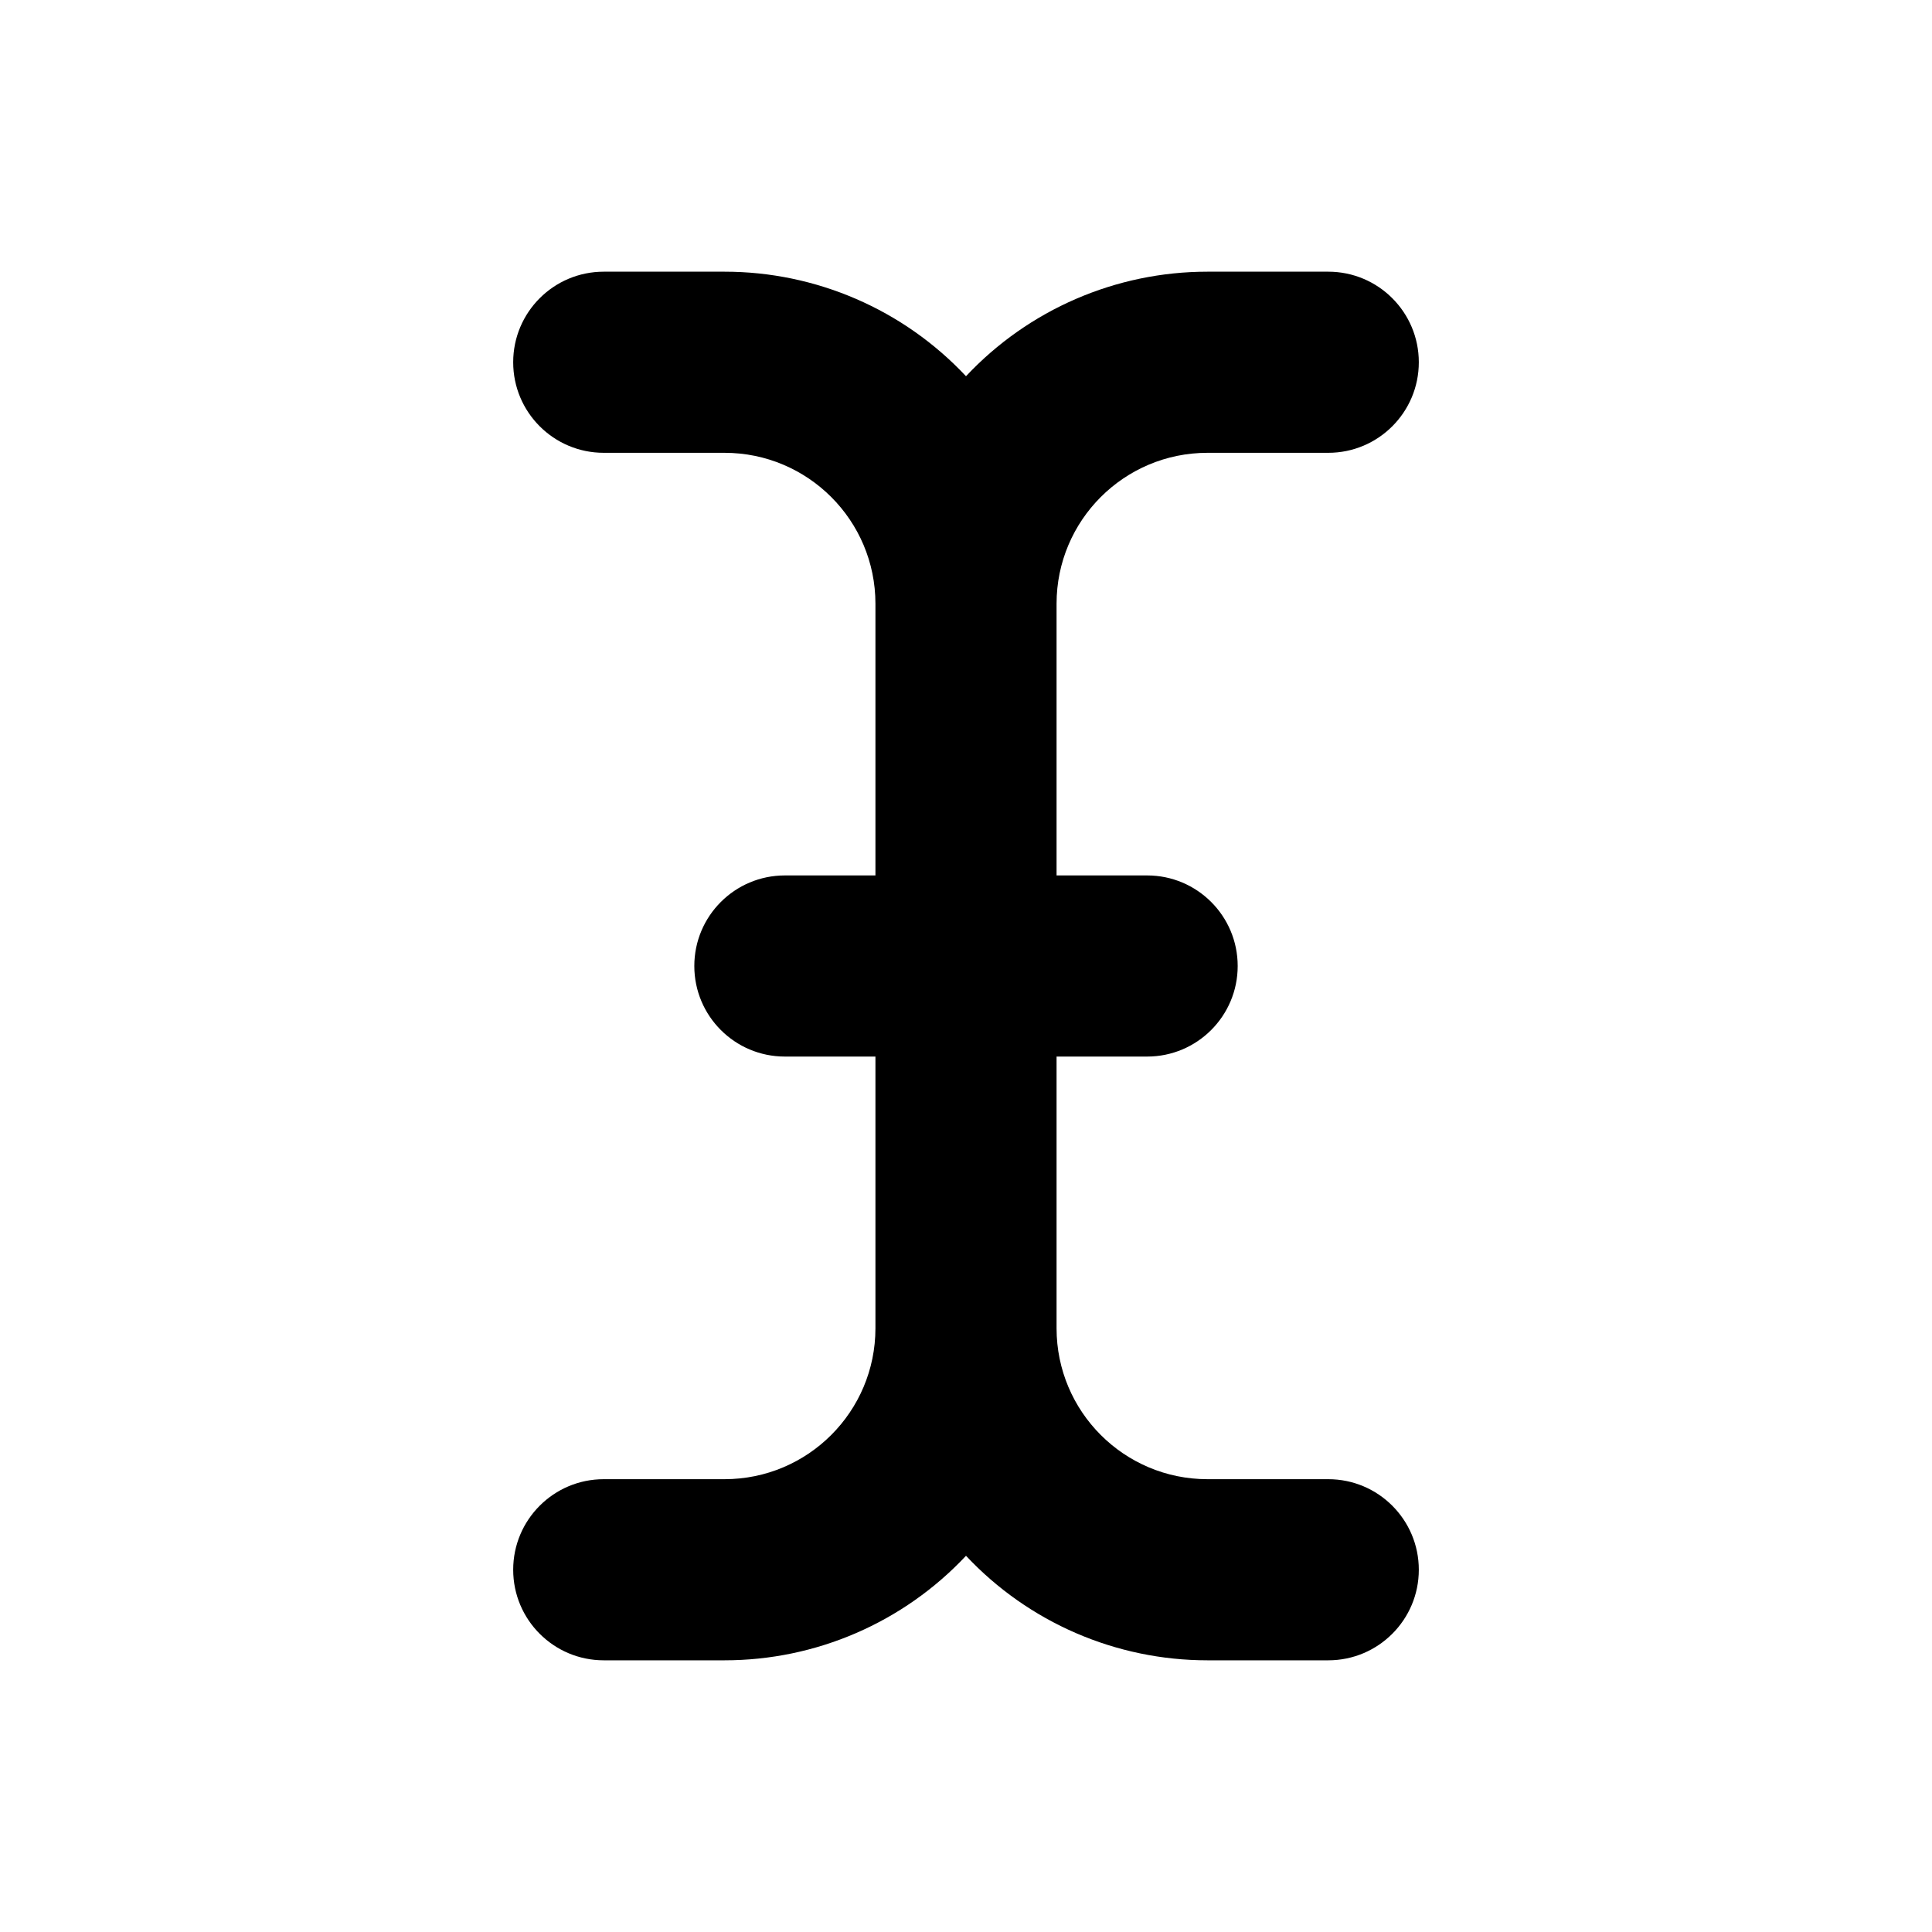
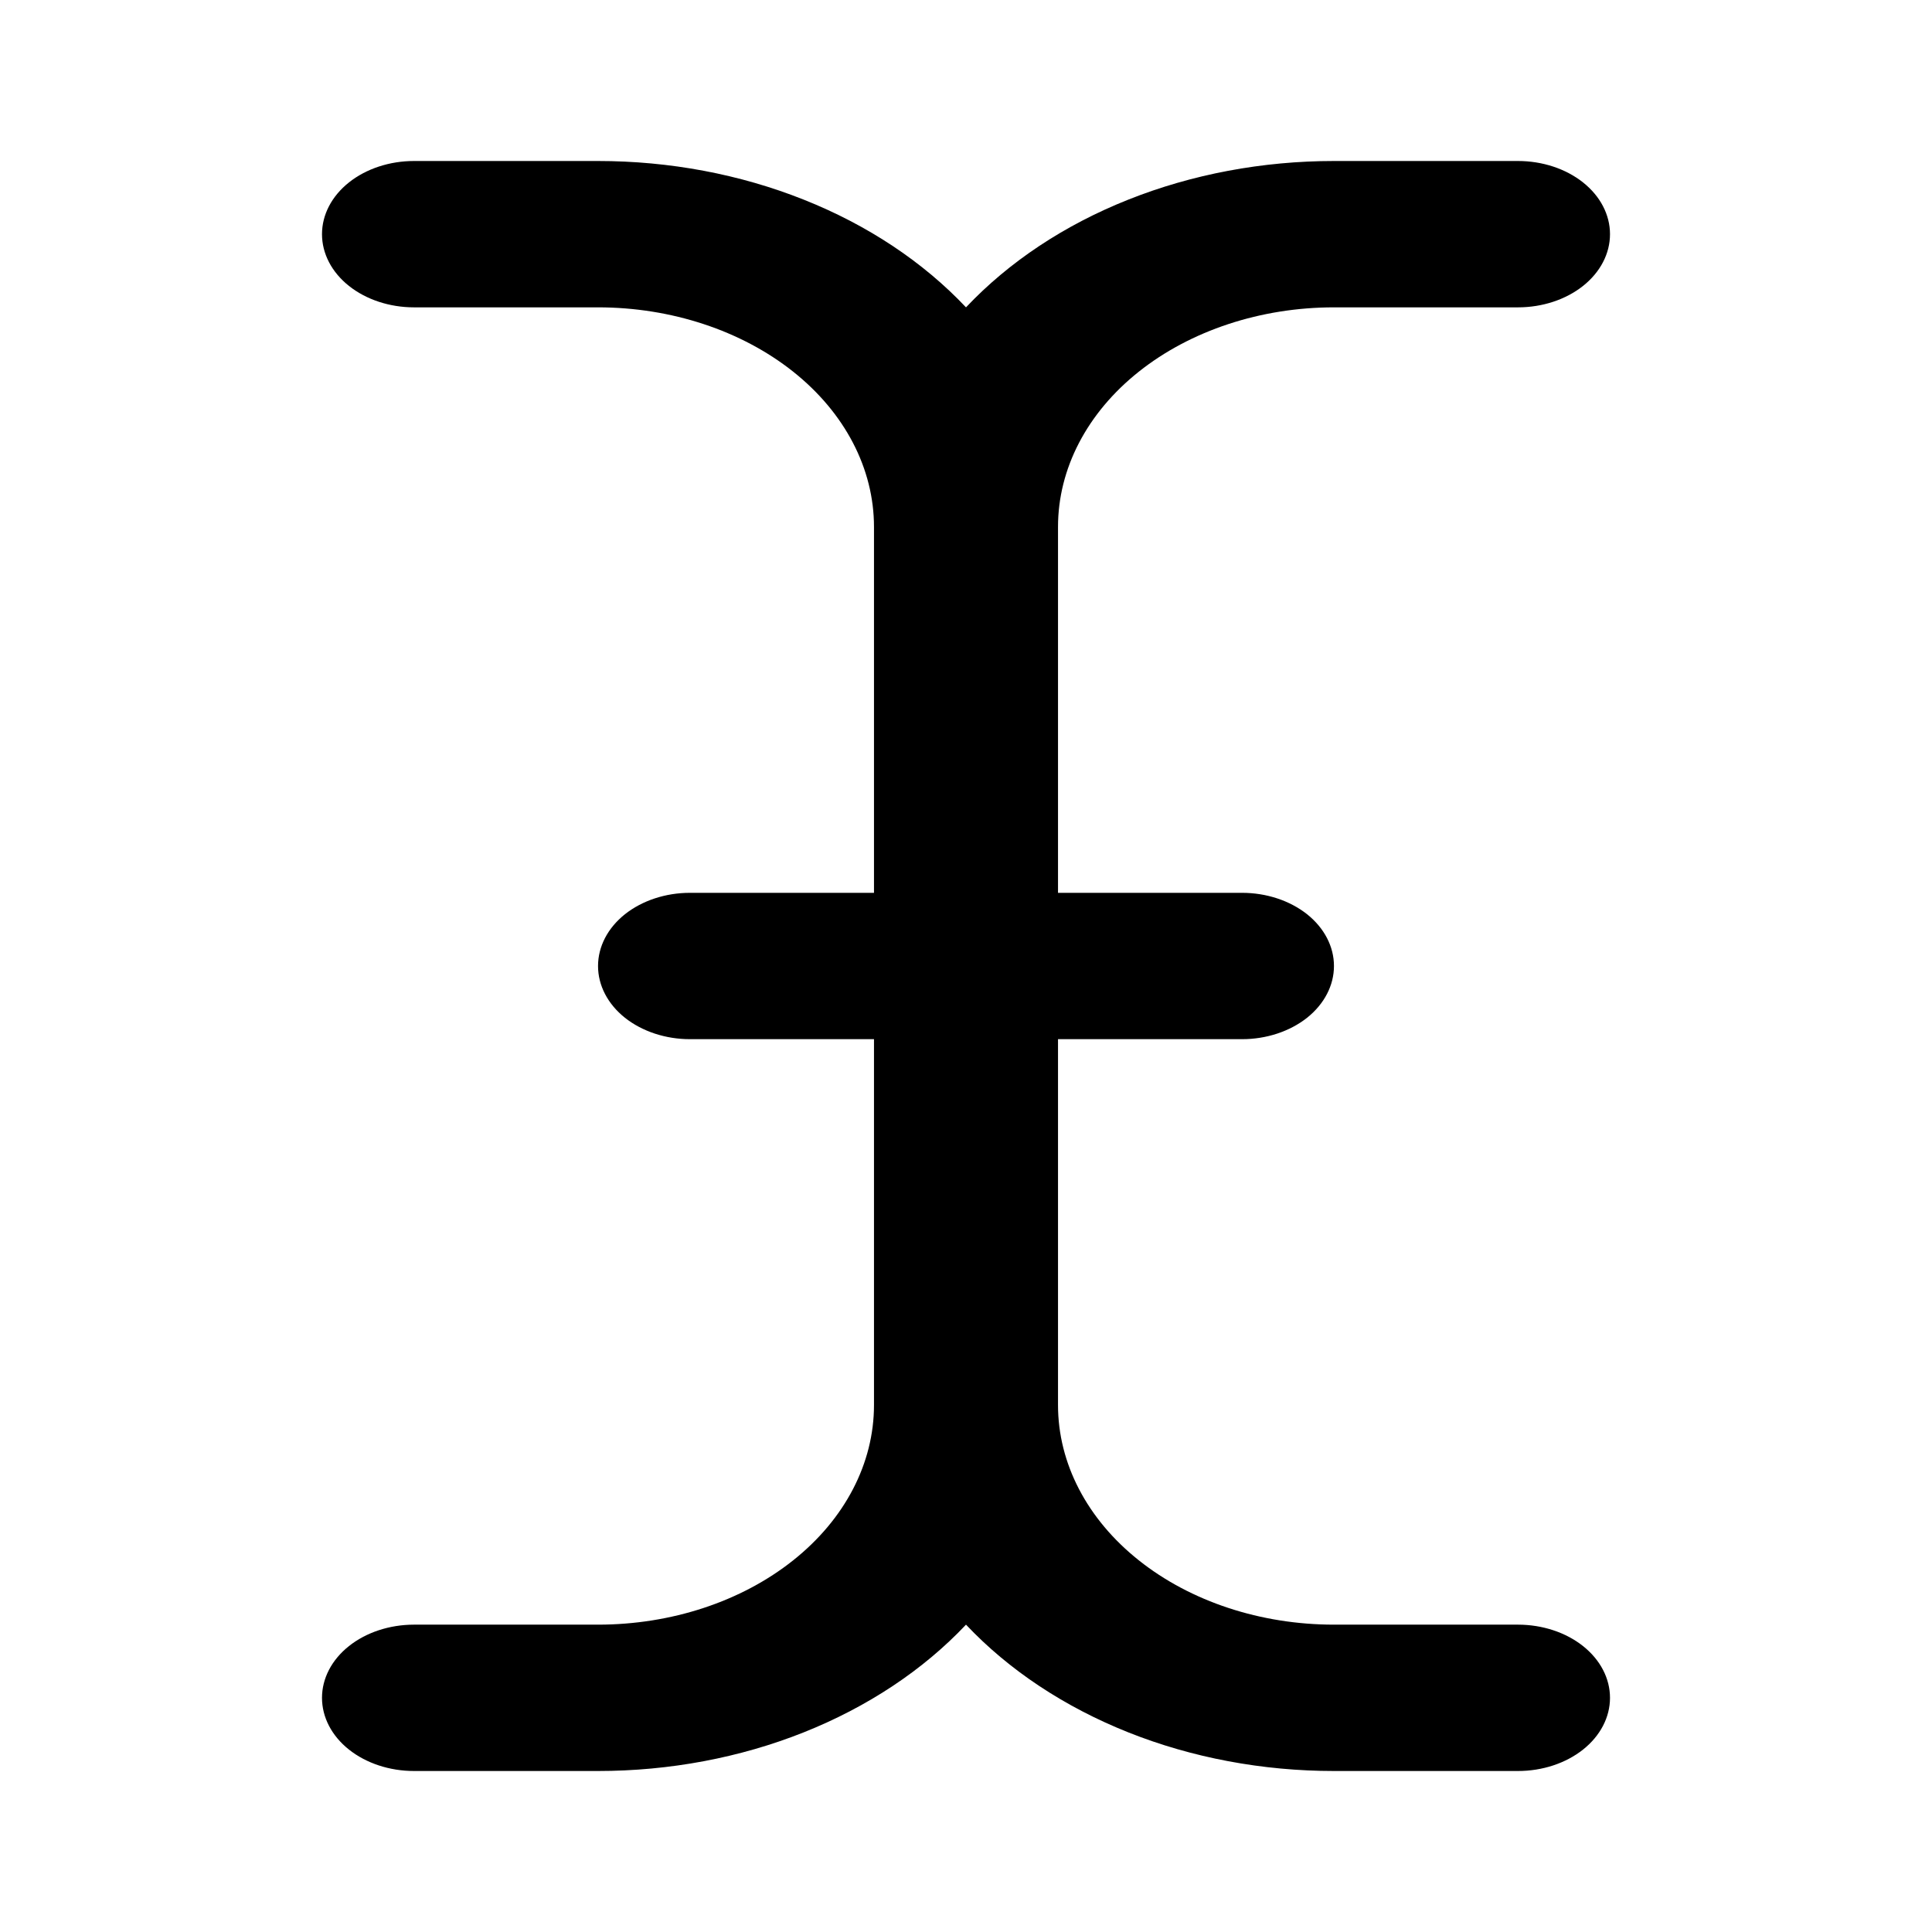
- <svg xmlns="http://www.w3.org/2000/svg" width="256" height="256" viewBox="0 0 256 256">
-   <path fill="currentColor" d="M188 208a12 12 0 0 1-12 12h-16a43.86 43.86 0 0 1-32-13.85A43.86 43.86 0 0 1 96 220H80a12 12 0 0 1 0-24h16a20 20 0 0 0 20-20v-36h-12a12 12 0 0 1 0-24h12V80a20 20 0 0 0-20-20H80a12 12 0 0 1 0-24h16a43.86 43.86 0 0 1 32 13.85A43.86 43.86 0 0 1 160 36h16a12 12 0 0 1 0 24h-16a20 20 0 0 0-20 20v36h12a12 12 0 0 1 0 24h-12v36a20 20 0 0 0 20 20h16a12 12 0 0 1 12 12Z" />
+ <svg xmlns="http://www.w3.org/2000/svg" width="24" height="24" viewBox="0 0 24 24" fill="none">
+   <g clip-path="url(#clip0_4_163)">
+     <path d="M20 21.091C20 21.332 19.88 21.563 19.665 21.734C19.451 21.904 19.16 22 18.857 22H16.571C15.684 22 14.809 21.836 14.016 21.52C13.223 21.204 12.532 20.746 12 20.182C11.468 20.746 10.777 21.204 9.984 21.52C9.191 21.836 8.316 22 7.429 22H5.143C4.84 22 4.549 21.904 4.335 21.734C4.12 21.563 4 21.332 4 21.091C4 20.85 4.12 20.619 4.335 20.448C4.549 20.278 4.84 20.182 5.143 20.182H7.429C8.338 20.182 9.21 19.895 9.853 19.383C10.496 18.872 10.857 18.178 10.857 17.454V12.909H8.571C8.268 12.909 7.978 12.813 7.763 12.643C7.549 12.472 7.429 12.241 7.429 12C7.429 11.759 7.549 11.528 7.763 11.357C7.978 11.187 8.268 11.091 8.571 11.091H10.857V6.545C10.857 5.822 10.496 5.128 9.853 4.617C9.21 4.106 8.338 3.818 7.429 3.818H5.143C4.84 3.818 4.549 3.722 4.335 3.552C4.12 3.381 4 3.15 4 2.909C4 2.668 4.12 2.437 4.335 2.266C4.549 2.096 4.84 2 5.143 2H7.429C8.316 2 9.191 2.164 9.984 2.48C10.777 2.795 11.468 3.254 12 3.818C12.532 3.254 13.223 2.795 14.016 2.48C14.809 2.164 15.684 2 16.571 2H18.857C19.16 2 19.451 2.096 19.665 2.266C19.88 2.437 20 2.668 20 2.909C20 3.15 19.88 3.381 19.665 3.552C19.451 3.722 19.16 3.818 18.857 3.818H16.571C15.662 3.818 14.79 4.106 14.147 4.617C13.504 5.128 13.143 5.822 13.143 6.545V11.091H15.429C15.732 11.091 16.022 11.187 16.237 11.357C16.451 11.528 16.571 11.759 16.571 12C16.571 12.241 16.451 12.472 16.237 12.643C16.022 12.813 15.732 12.909 15.429 12.909H13.143V17.454C13.143 18.178 13.504 18.872 14.147 19.383C14.79 19.895 15.662 20.182 16.571 20.182H18.857C19.16 20.182 19.451 20.278 19.665 20.448C19.88 20.619 20 20.85 20 21.091Z" fill="currentColor" />
+   </g>
</svg>
